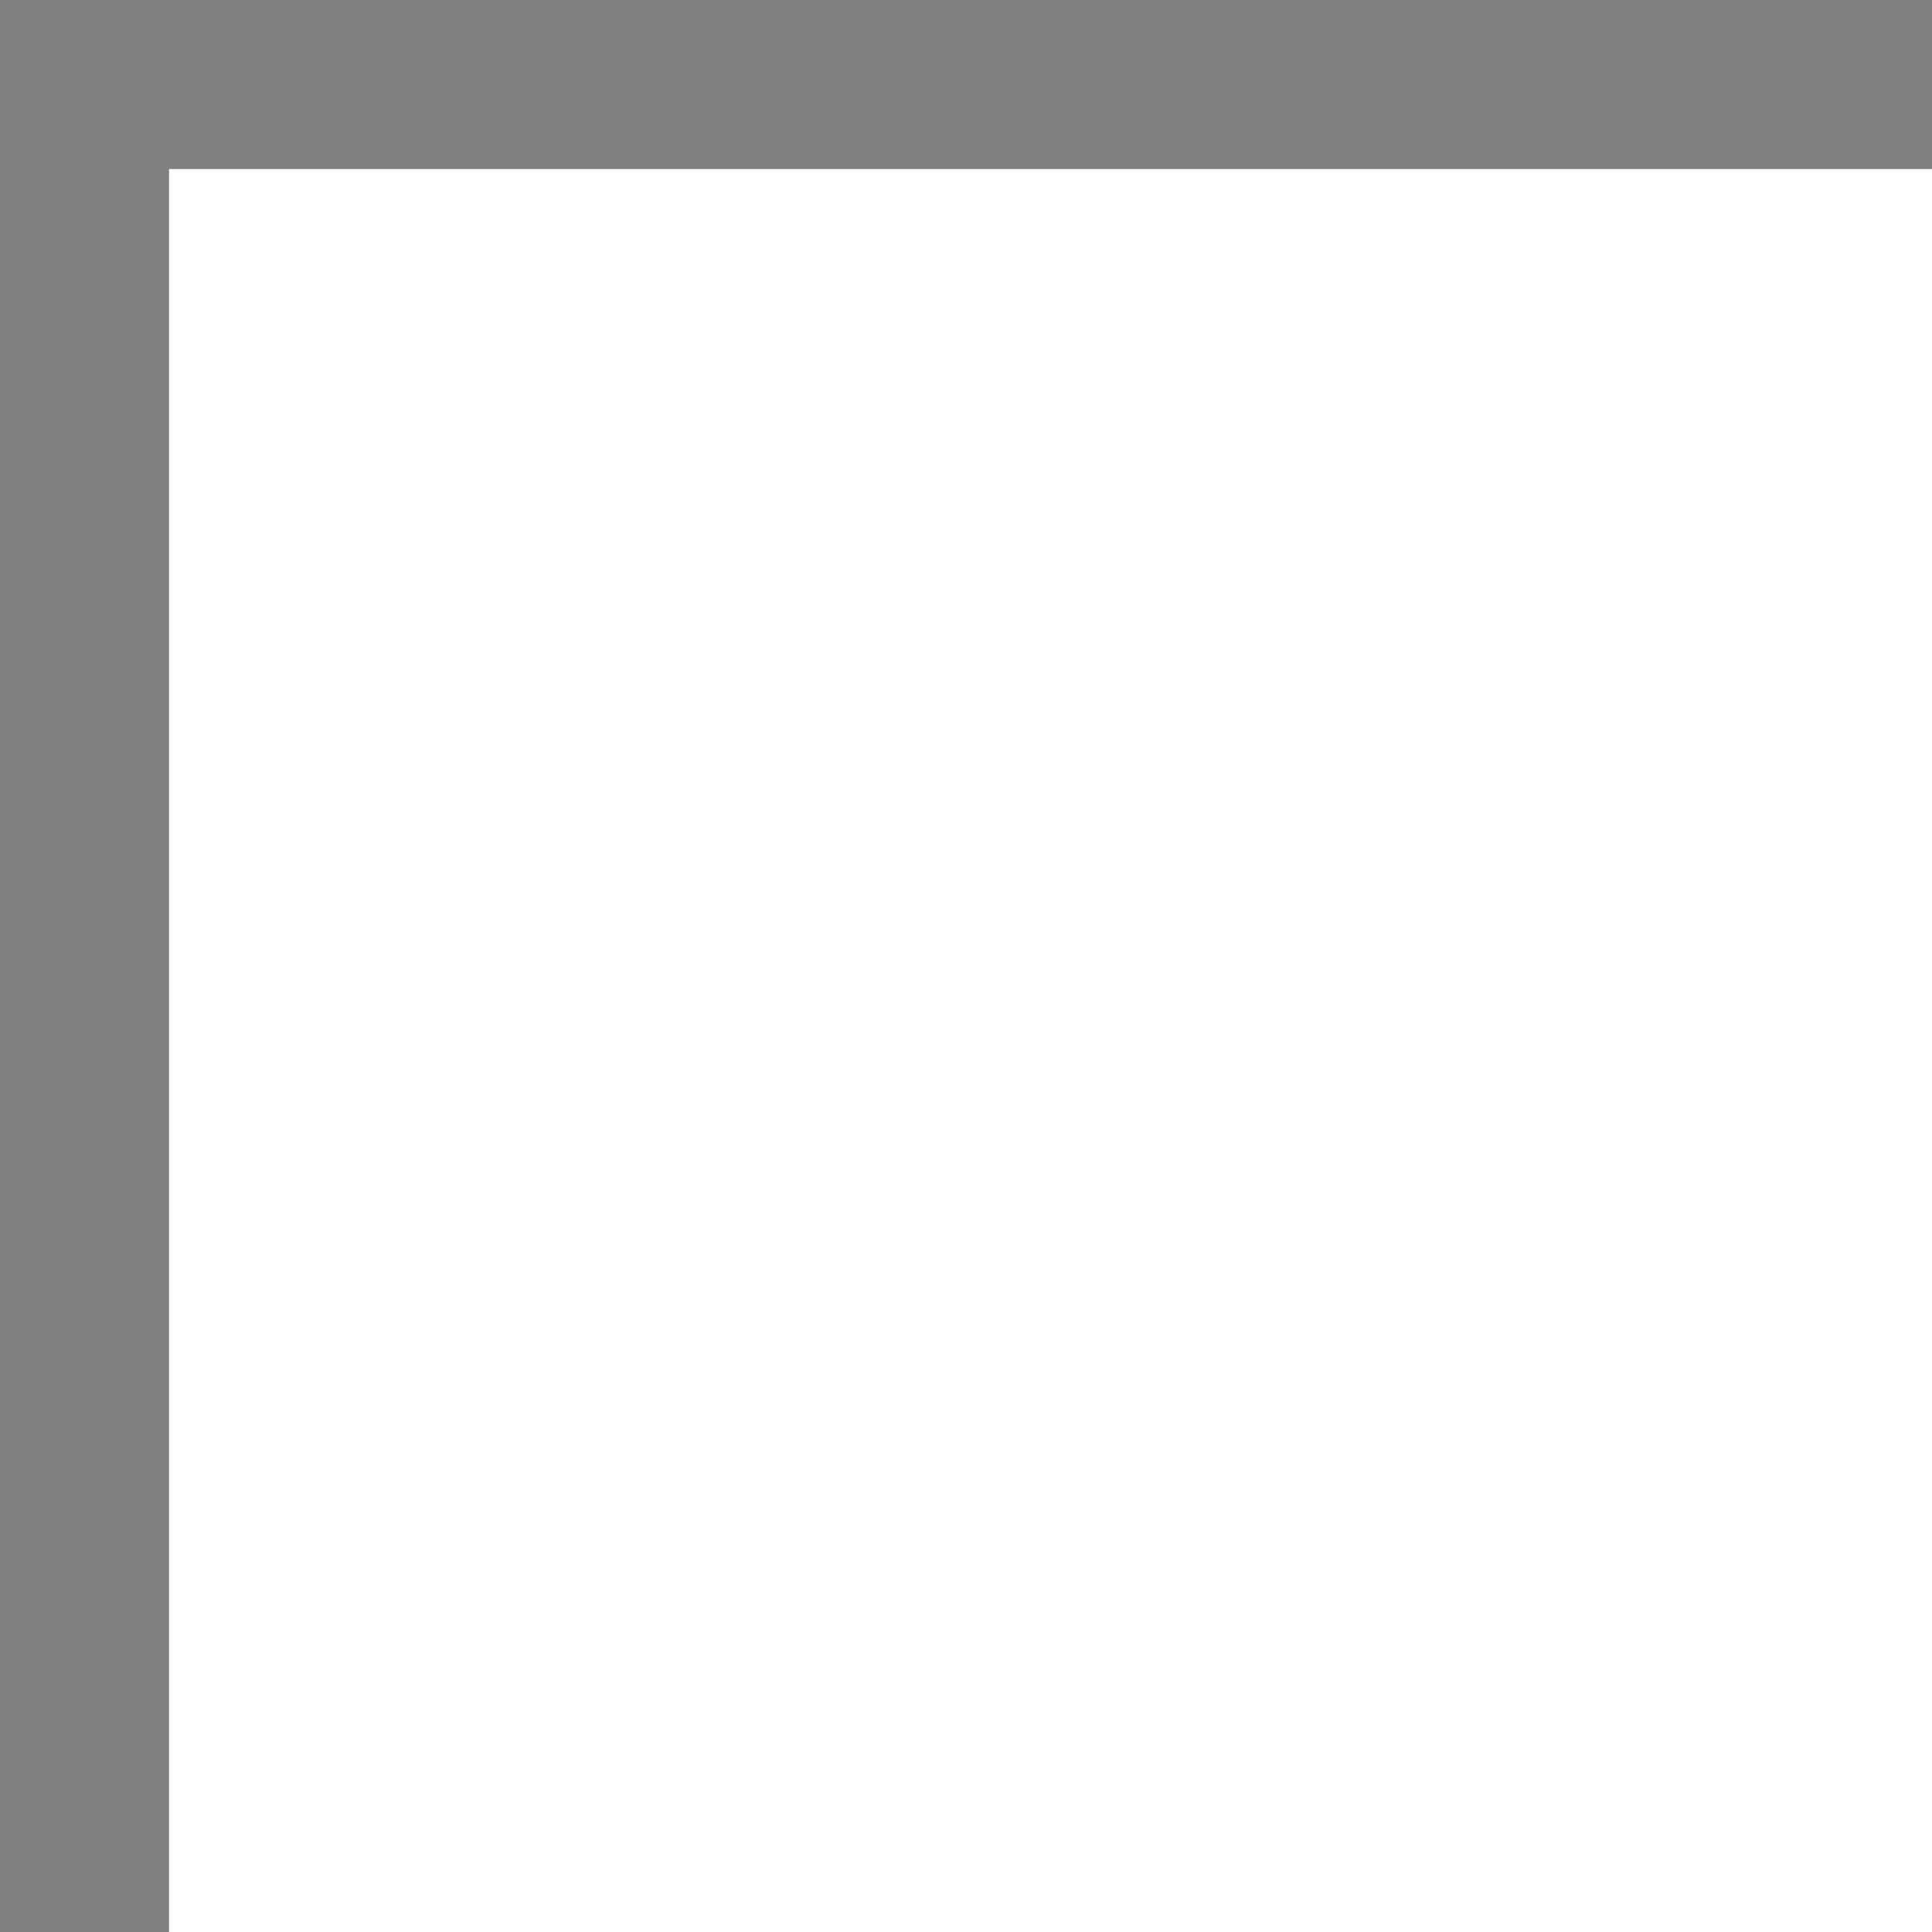
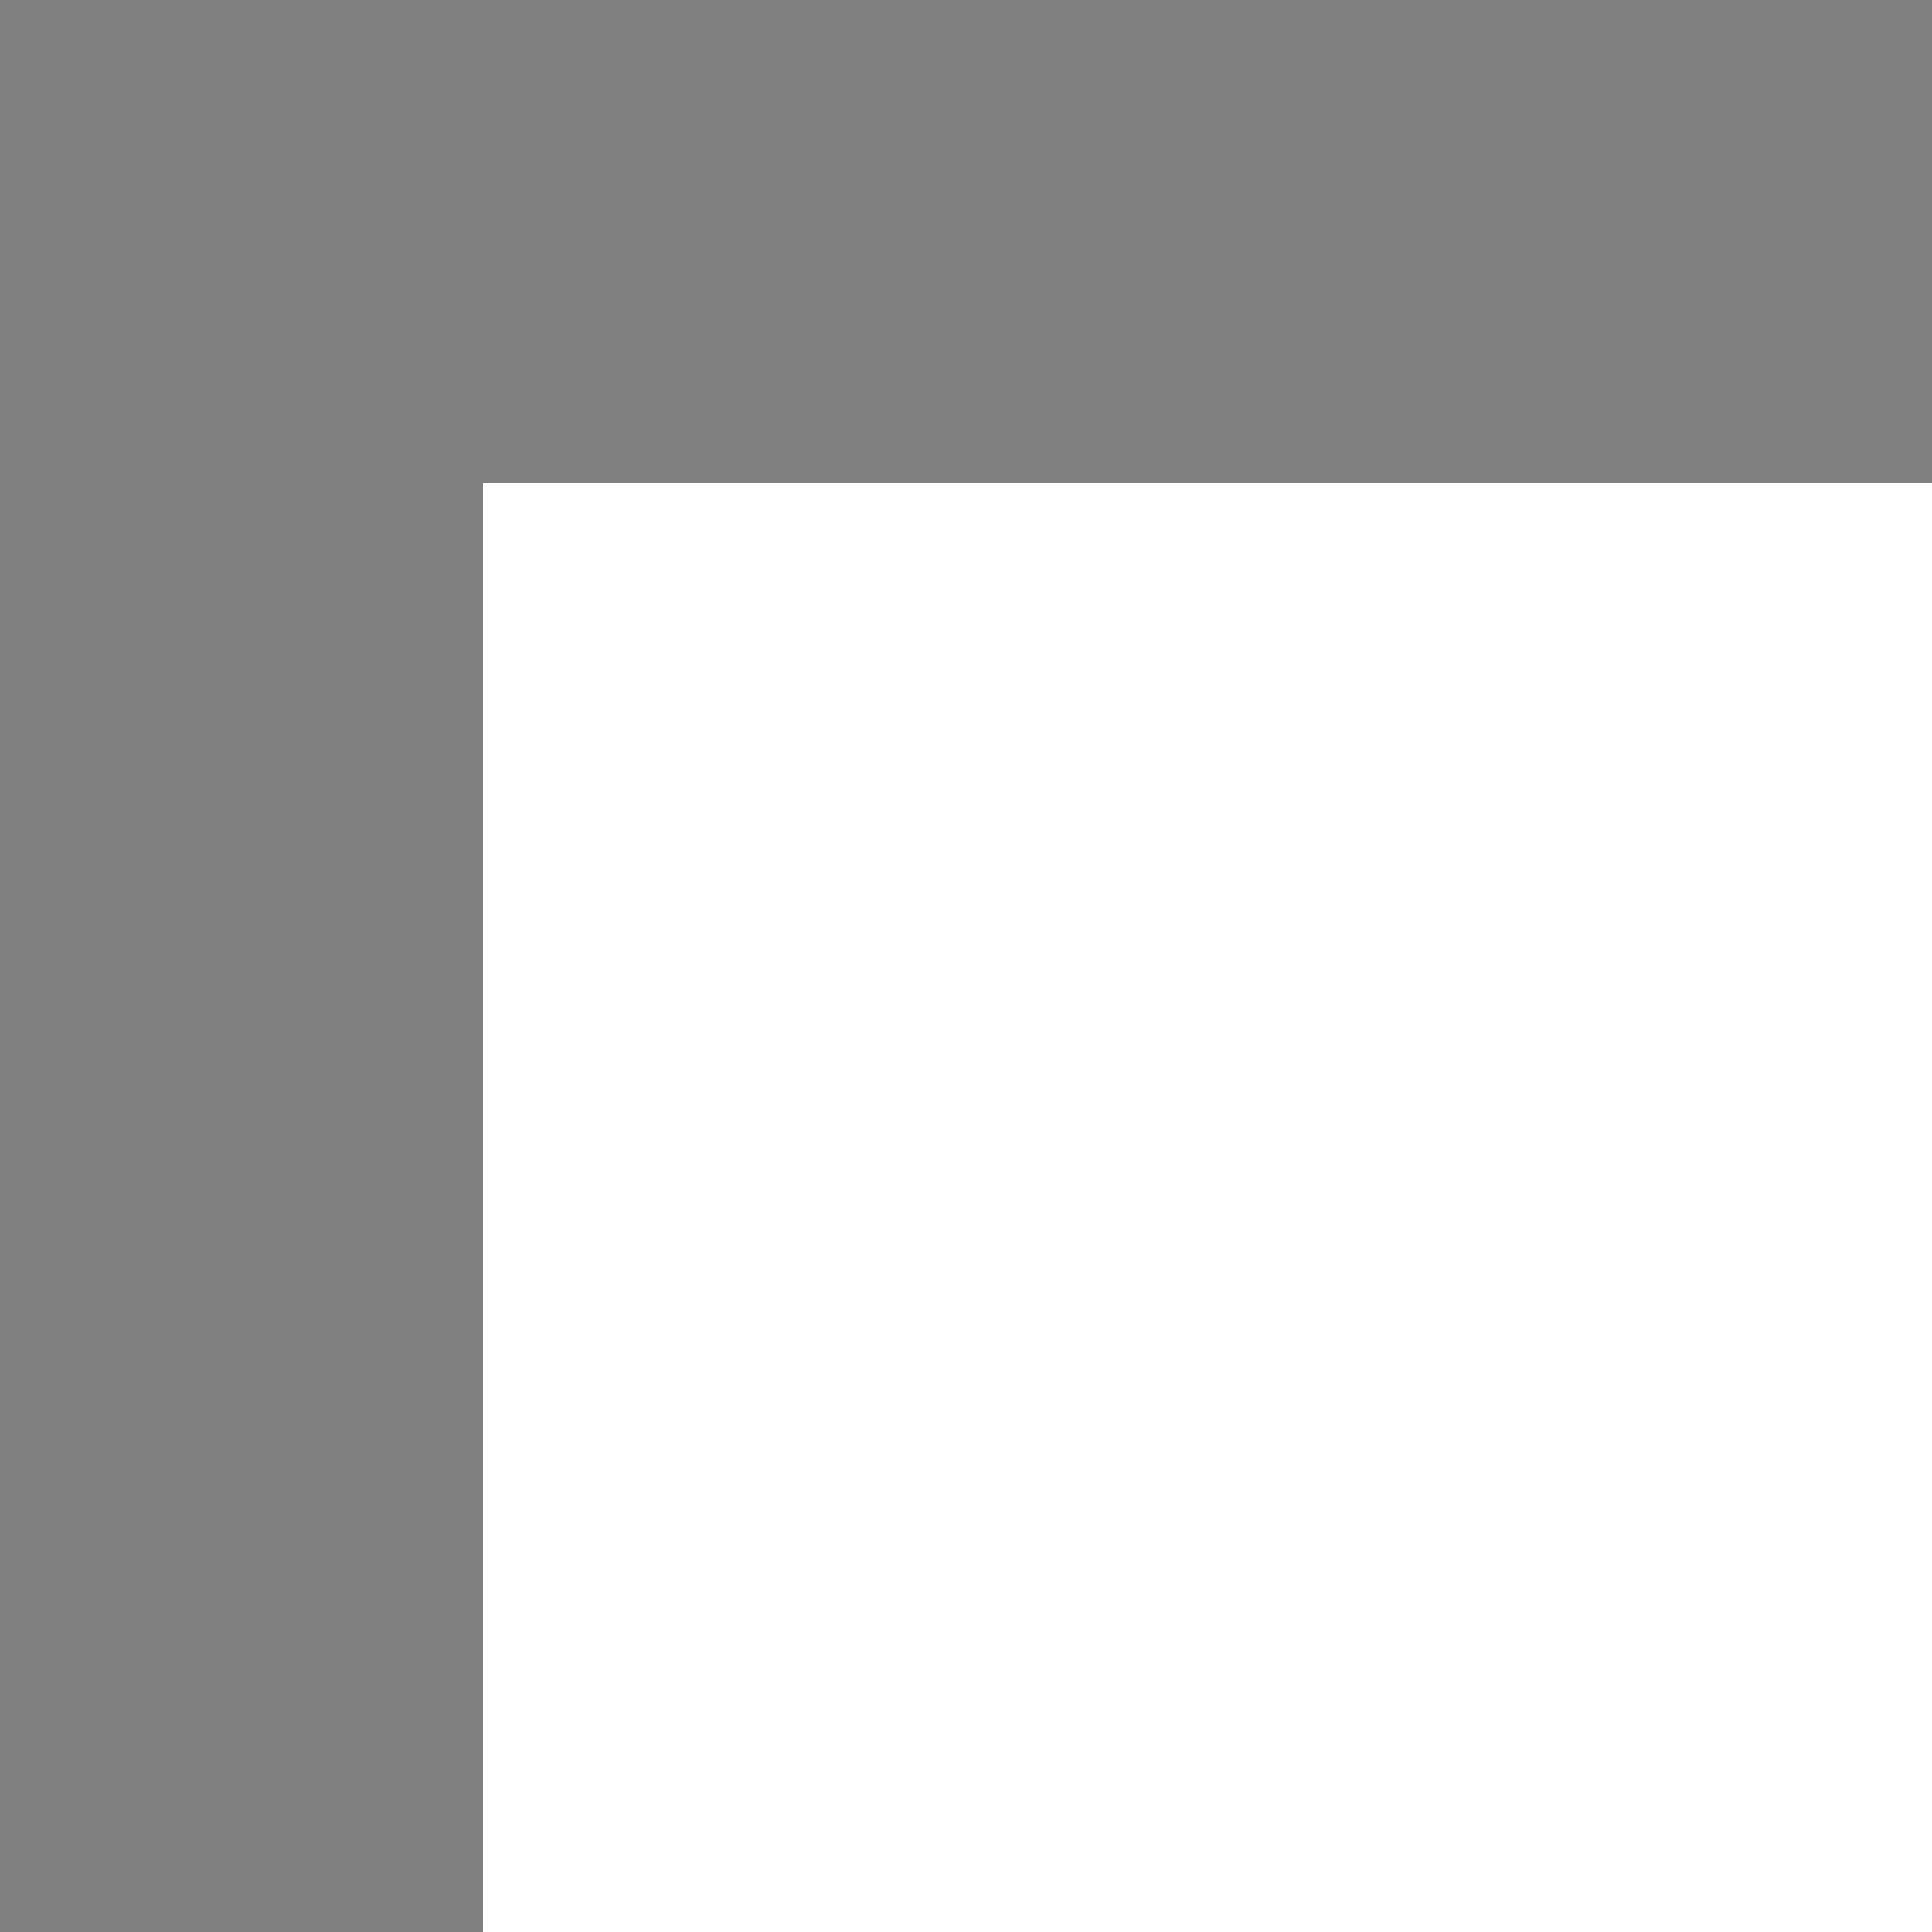
<svg xmlns="http://www.w3.org/2000/svg" version="1.1" width="20" height="20" viewBox="0,0,20,20">
-   <path stroke-width="3.5" fill="none" stroke="grey" d="         M 20,0         h -20         v 20     " />
+   <path stroke-width="10" fill="none" stroke="grey" d="         M 20,0         h -20         v 20     " />
</svg>
